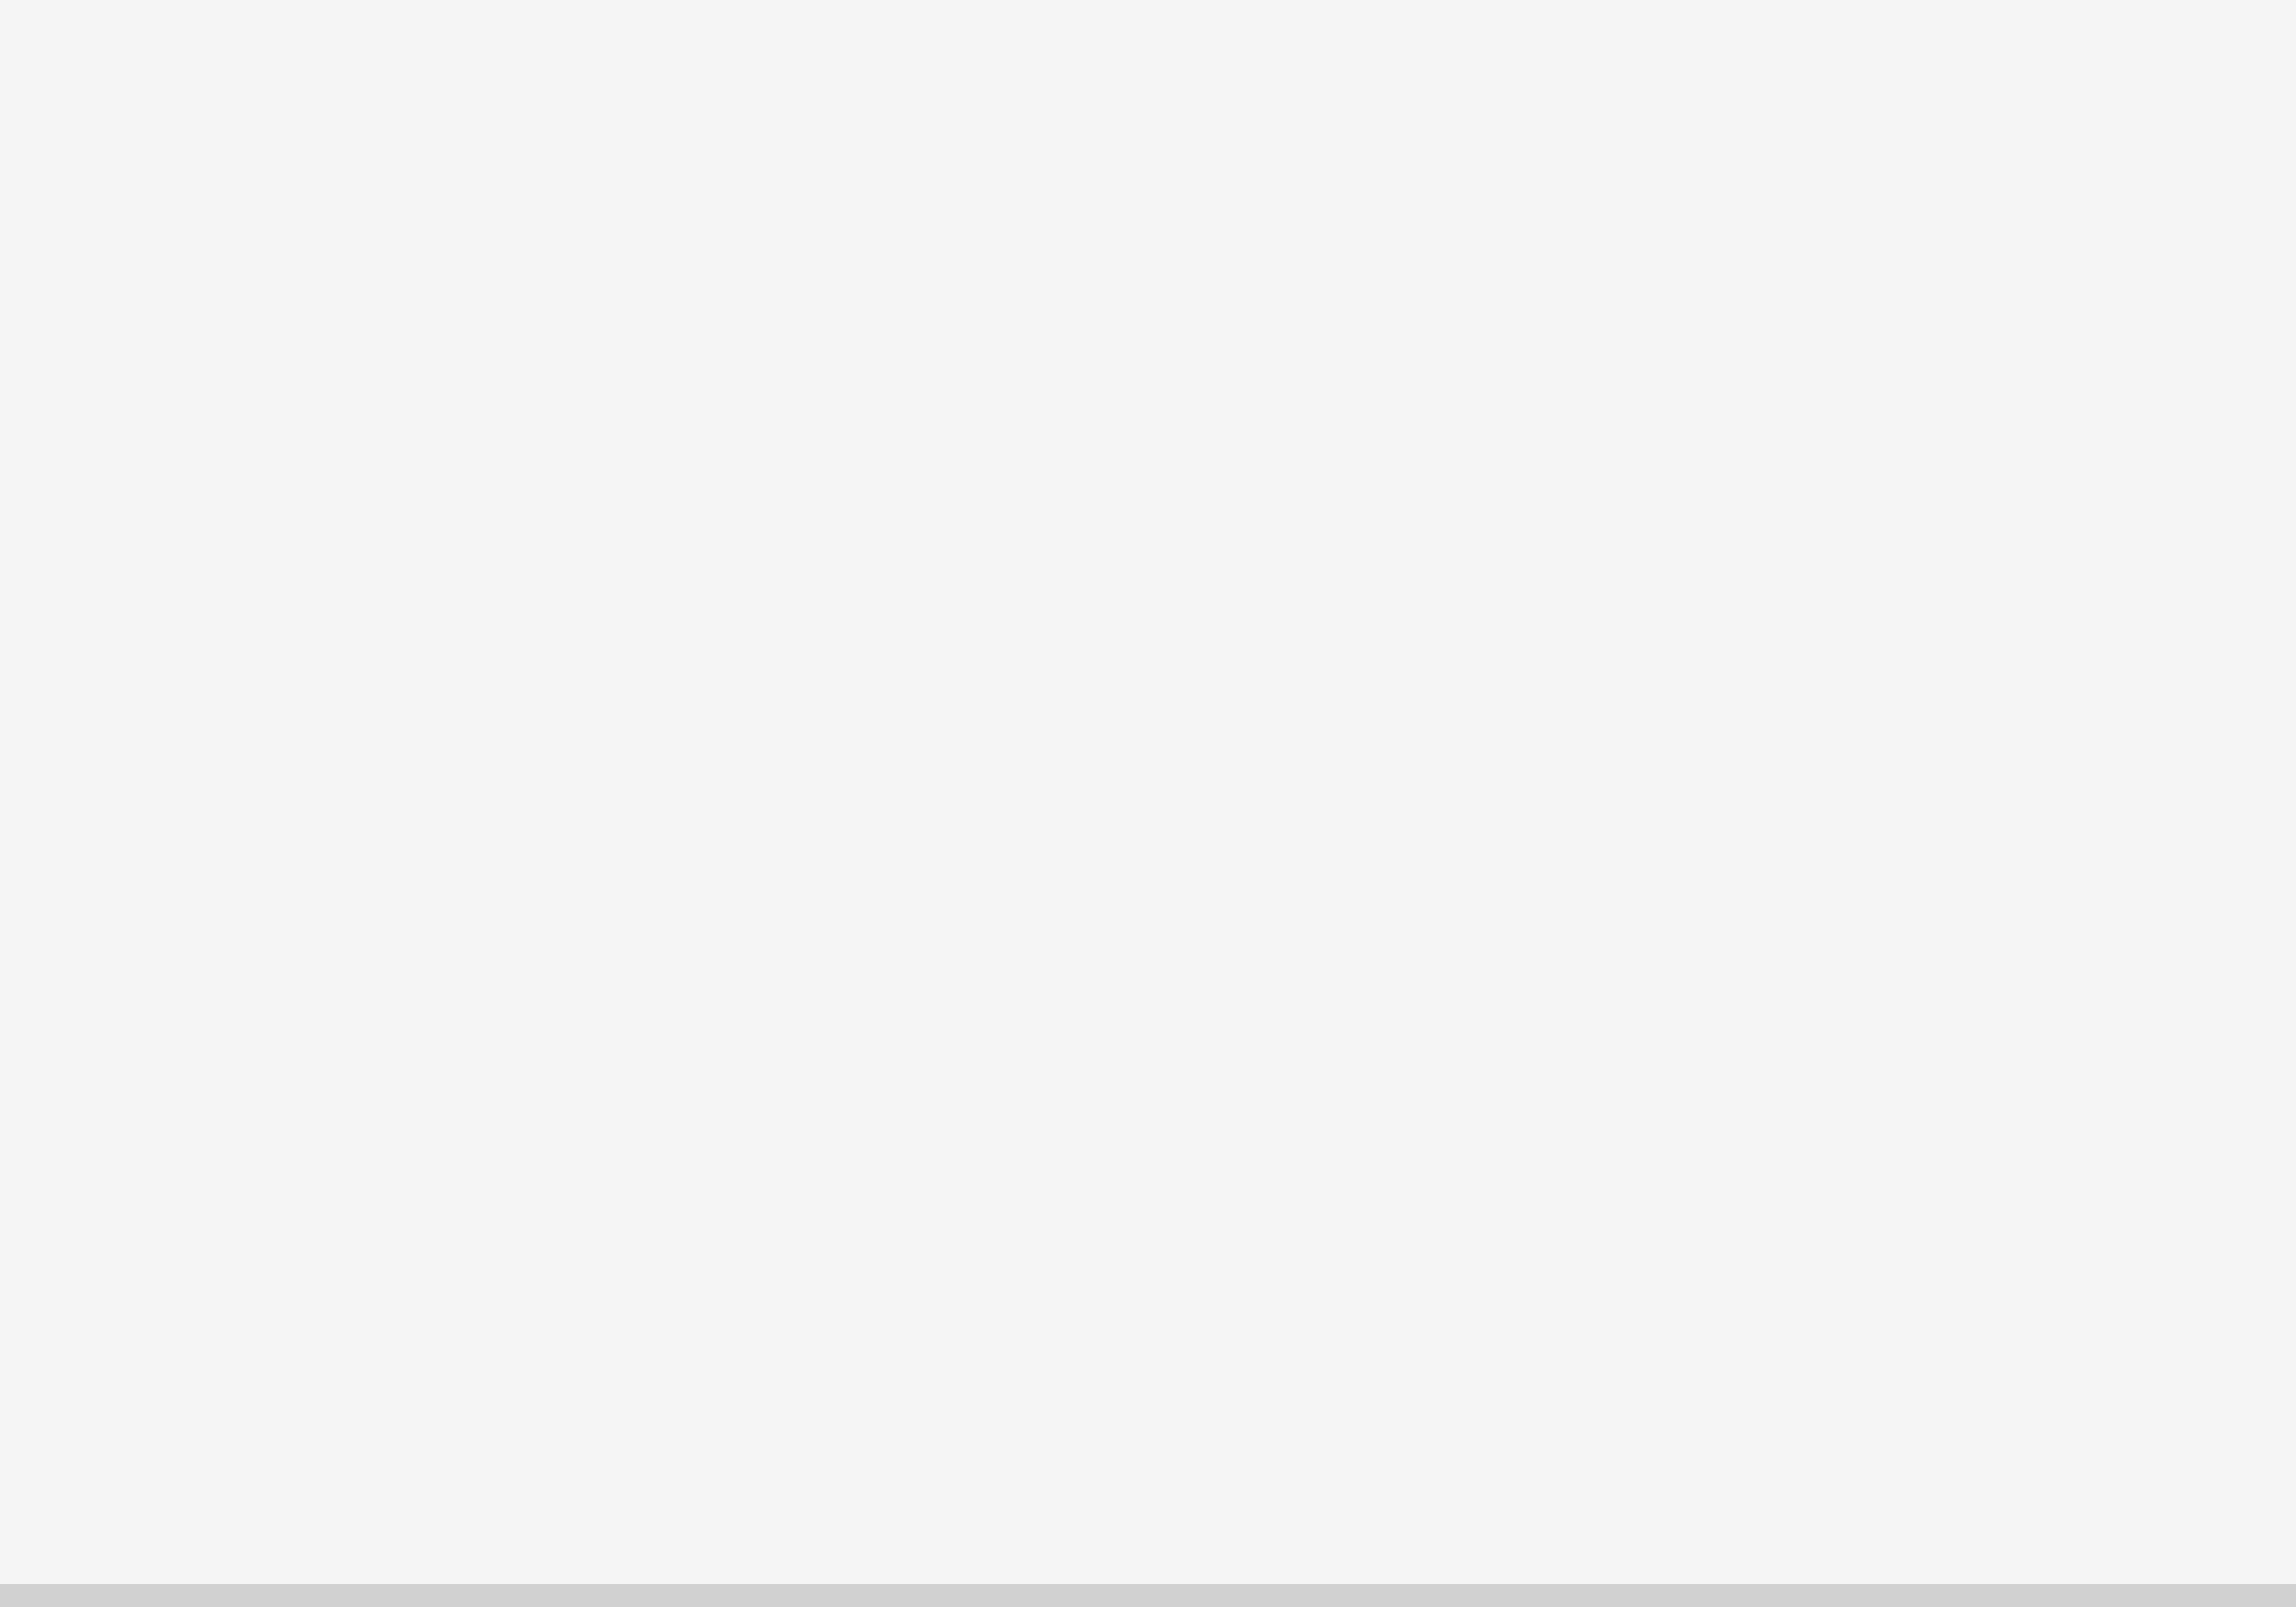
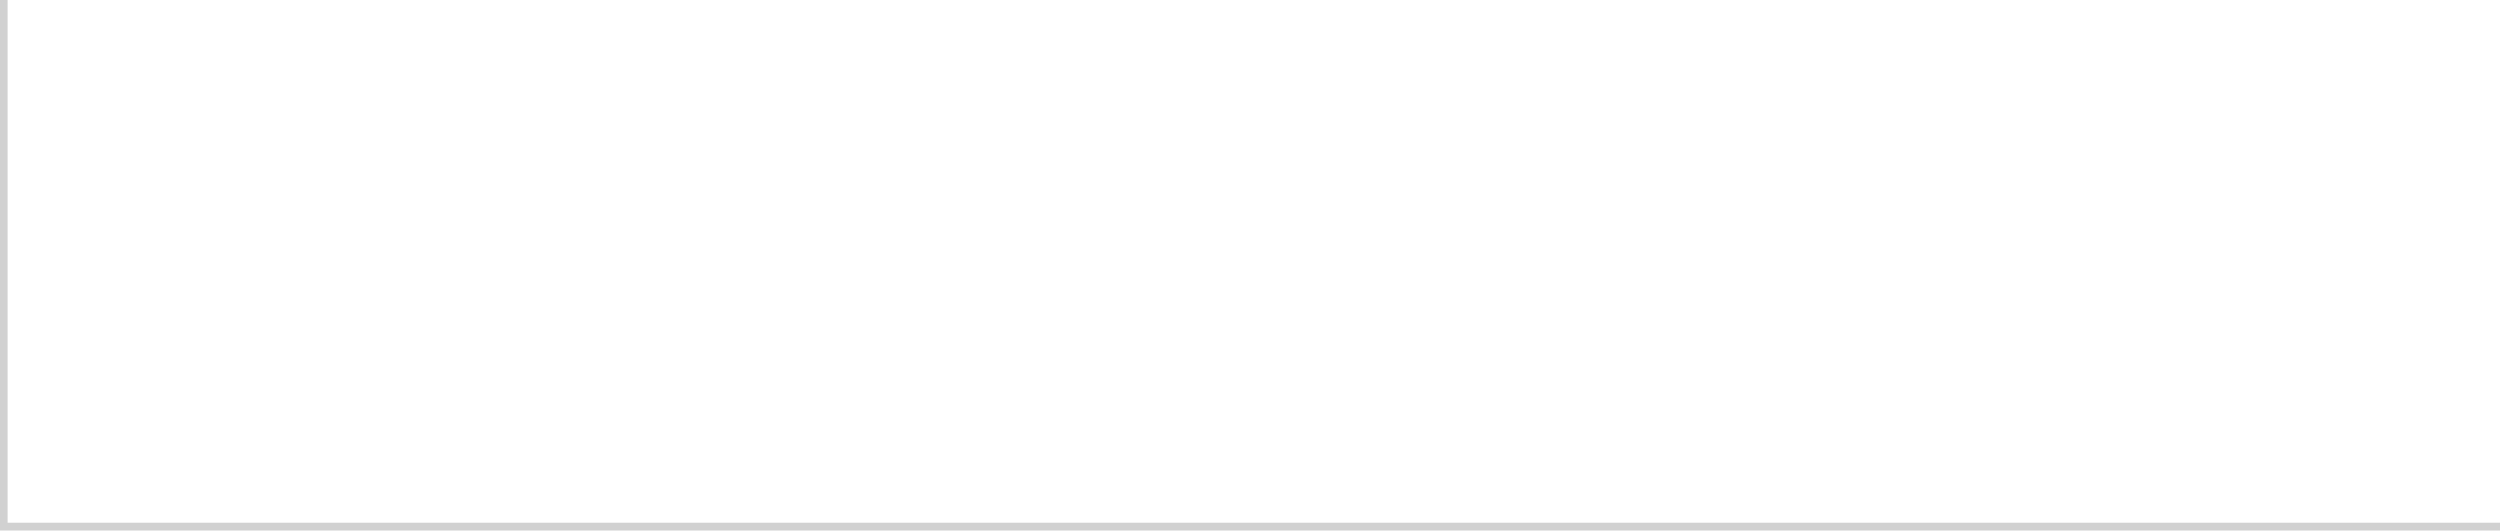
- <svg xmlns="http://www.w3.org/2000/svg" version="1.1" width="100px" height="70px">
-   <g transform="matrix(1 0 0 1 -1056 -626 )">
-     <path d="M 1056 626  L 1156 626  L 1156 695  L 1056 695  L 1056 626  Z " fill-rule="nonzero" fill="#f5f5f5" stroke="none" />
-     <path d="M 1156 695.5  L 1056 695.5  " stroke-width="1" stroke="#999999" fill="none" stroke-opacity="0.349" />
+ <svg xmlns="http://www.w3.org/2000/svg" version="1.1" width="330px" height="70px">
+   <g transform="matrix(1 0 0 1 -306 -556 )">
+     <path d="M 307 556  L 636 556  L 636 625  L 307 625  L 307 556  Z " fill-rule="nonzero" fill="#ffffff" stroke="none" />
+     <path d="M 636 625.5  L 306.5 625.5  L 306.5 556  " stroke-width="1" stroke="#999999" fill="none" stroke-opacity="0.349" />
  </g>
</svg>
